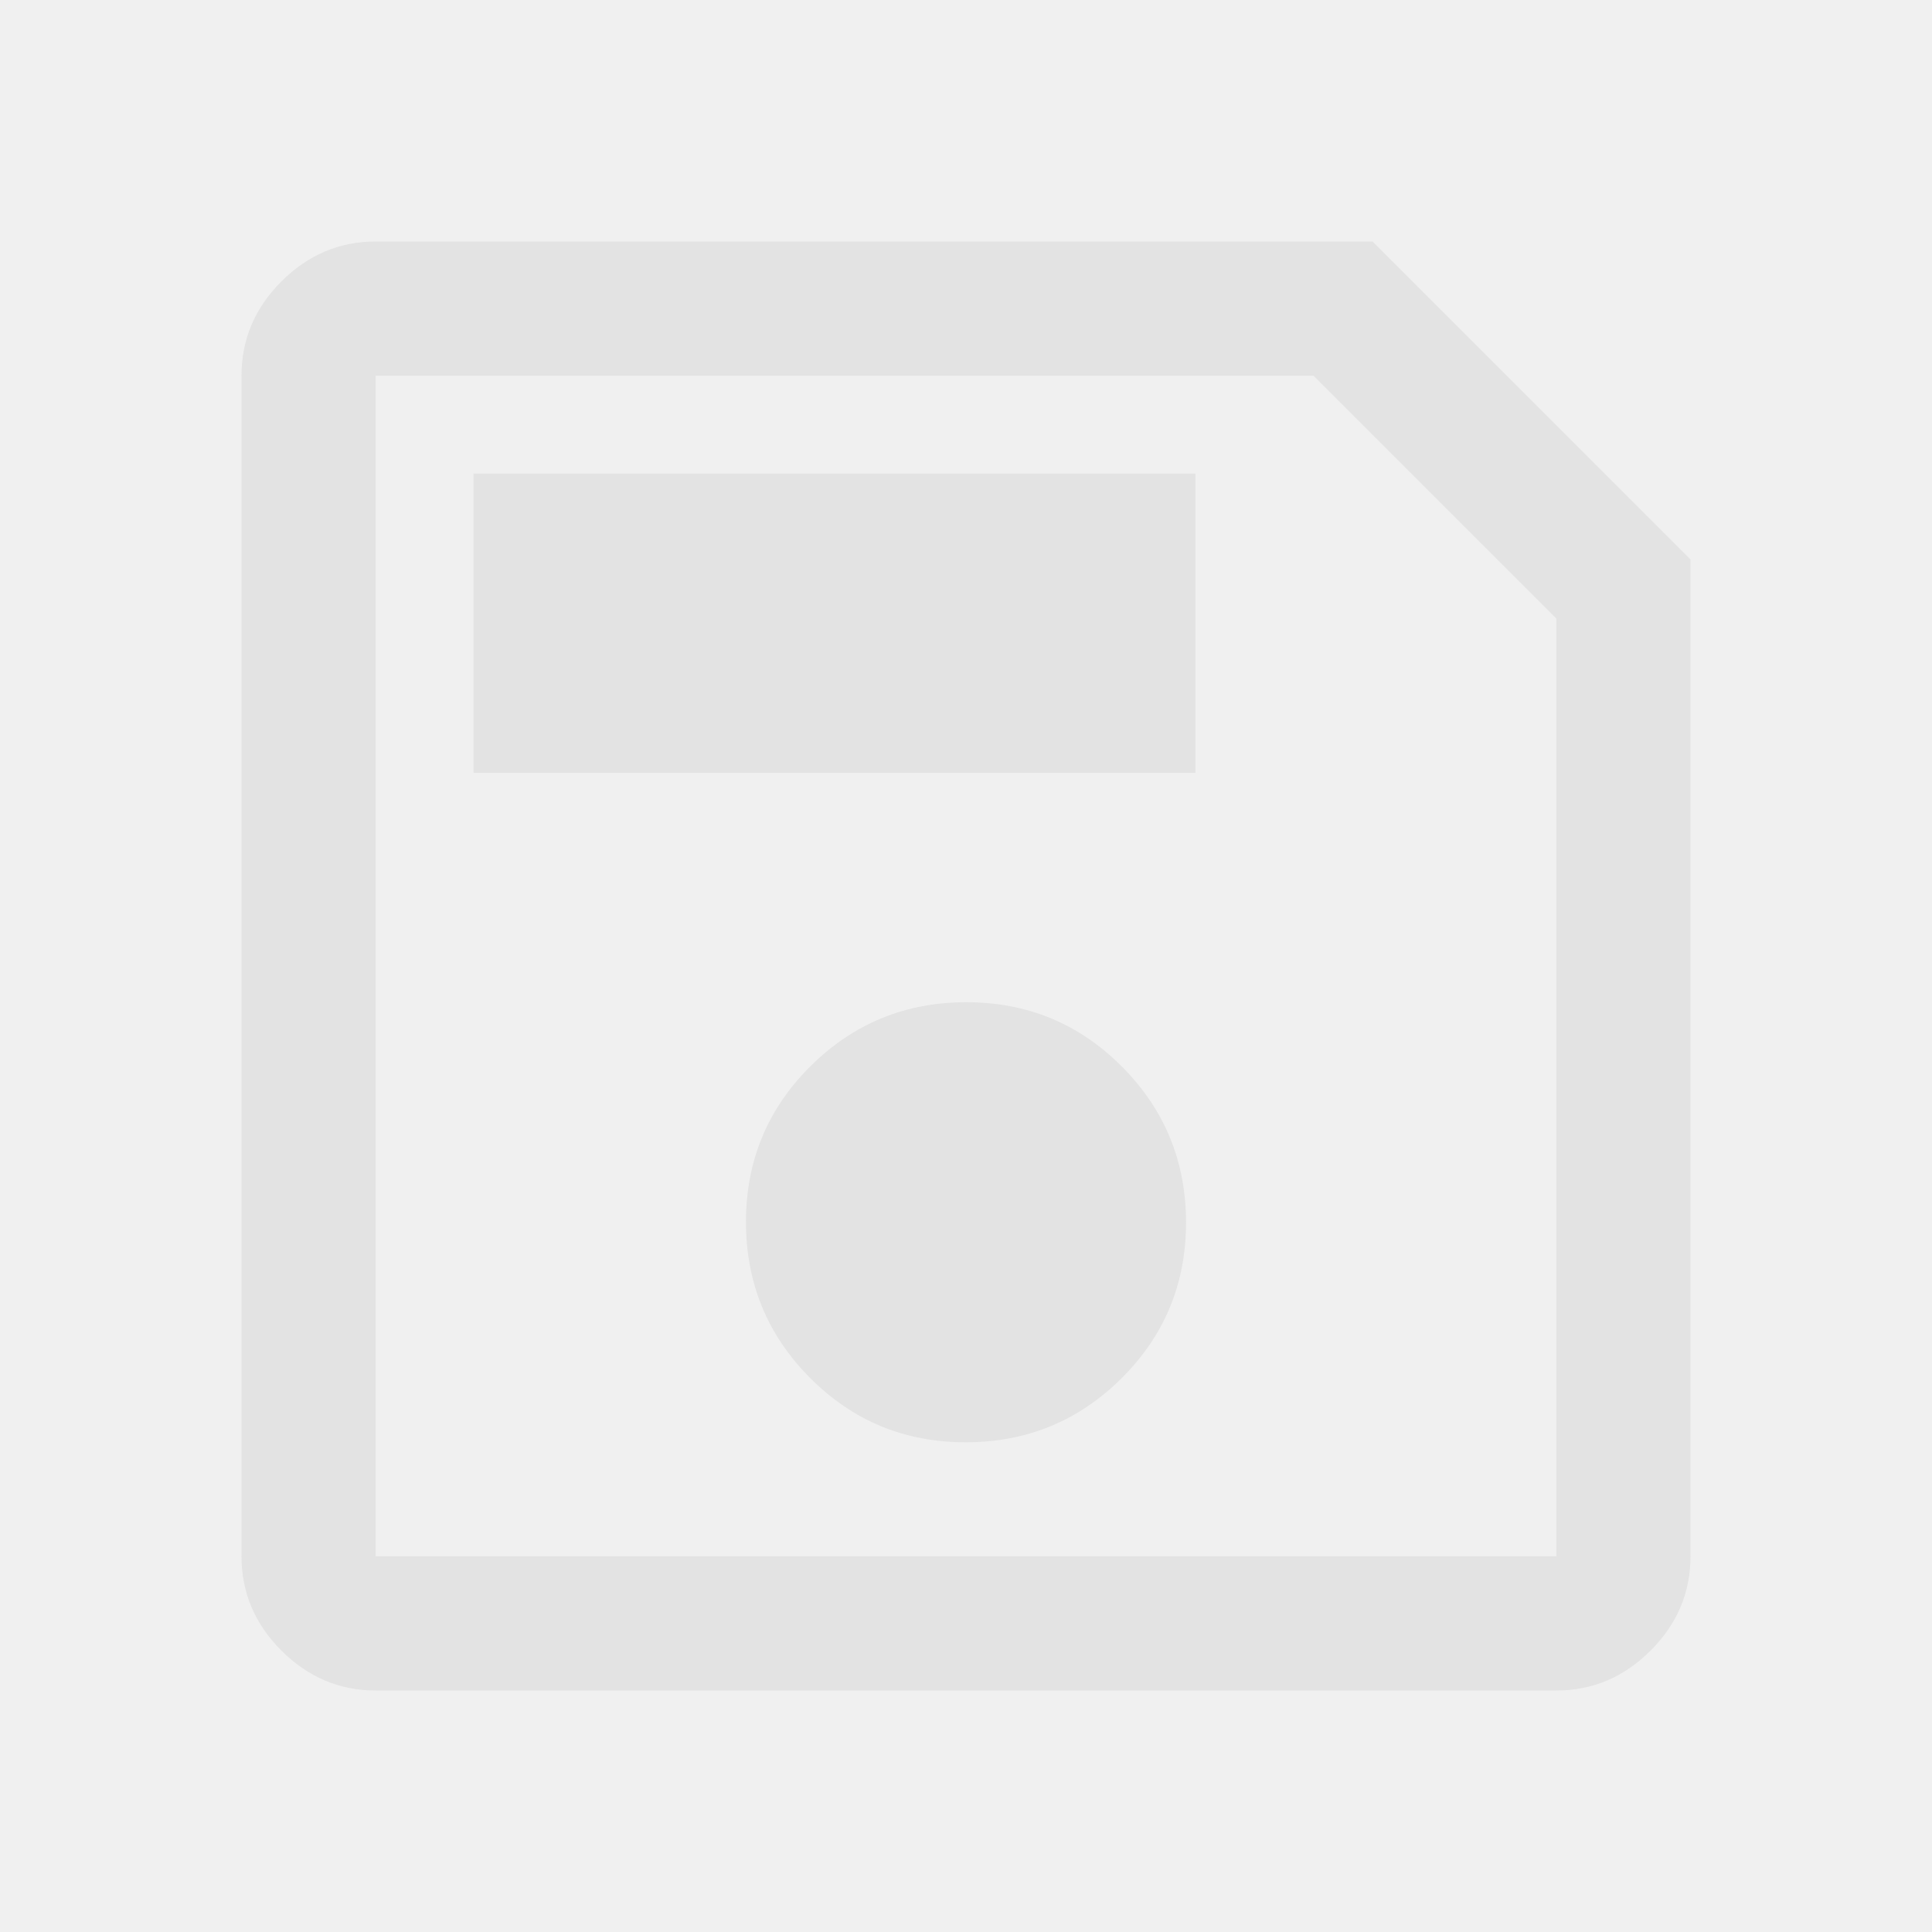
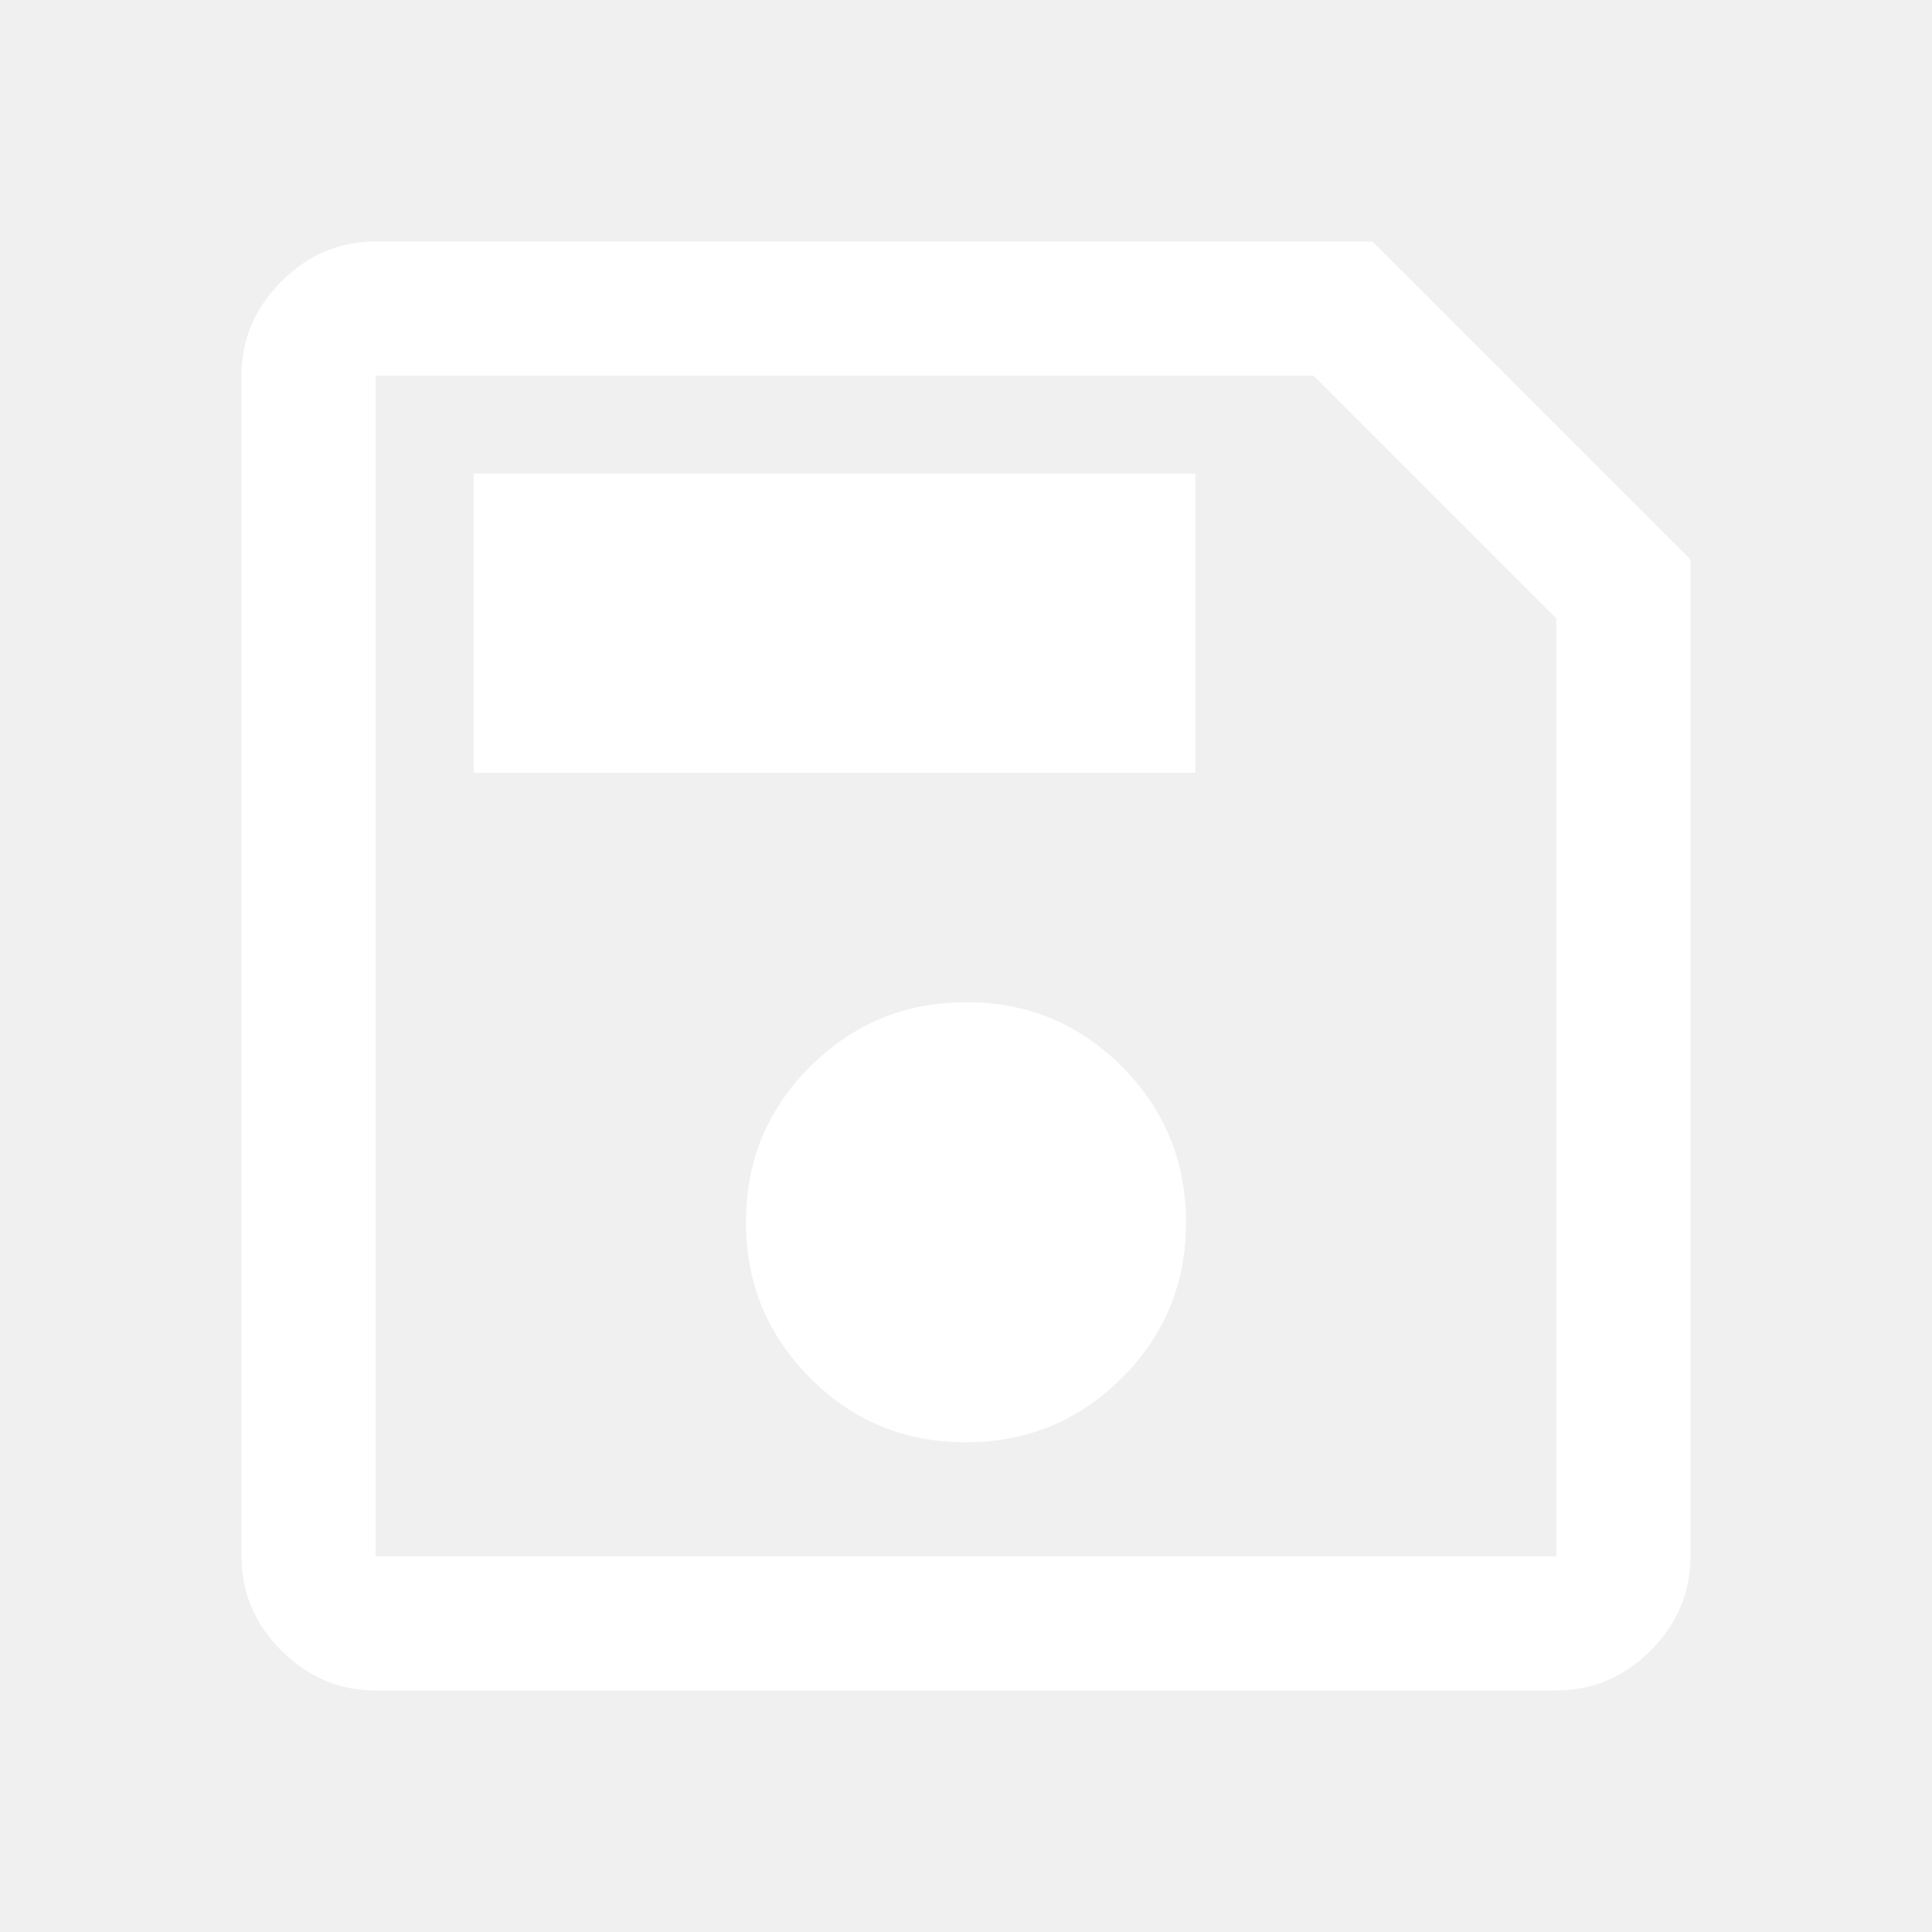
- <svg xmlns="http://www.w3.org/2000/svg" height="40px" viewBox="0 -960 960 960" width="40px" fill="#e3e3e3">
+ <svg xmlns="http://www.w3.org/2000/svg" height="40px" viewBox="0 -960 960 960" width="40px" fill="#ffffff">
  <path d="M840-682v495.33q0 27-19.83 46.84Q800.33-120 773.33-120H186.67q-27 0-46.84-19.83Q120-159.67 120-186.67v-586.66q0-27 19.83-46.84Q159.67-840 186.67-840H682l158 158Zm-66.67 29.33L652.67-773.33h-466v586.66h586.66v-466Zm-216 377.49q32-31.84 32-77.33 0-45.49-31.84-77.49-31.84-32-77.33-32-45.49 0-77.49 31.84-32 31.85-32 77.34t31.84 77.49q31.84 32 77.33 32 45.49 0 77.49-31.85ZM235.33-576H594v-148.67H235.33V-576Zm-48.66-76.67v466-586.66 120.66Z" />
</svg>
